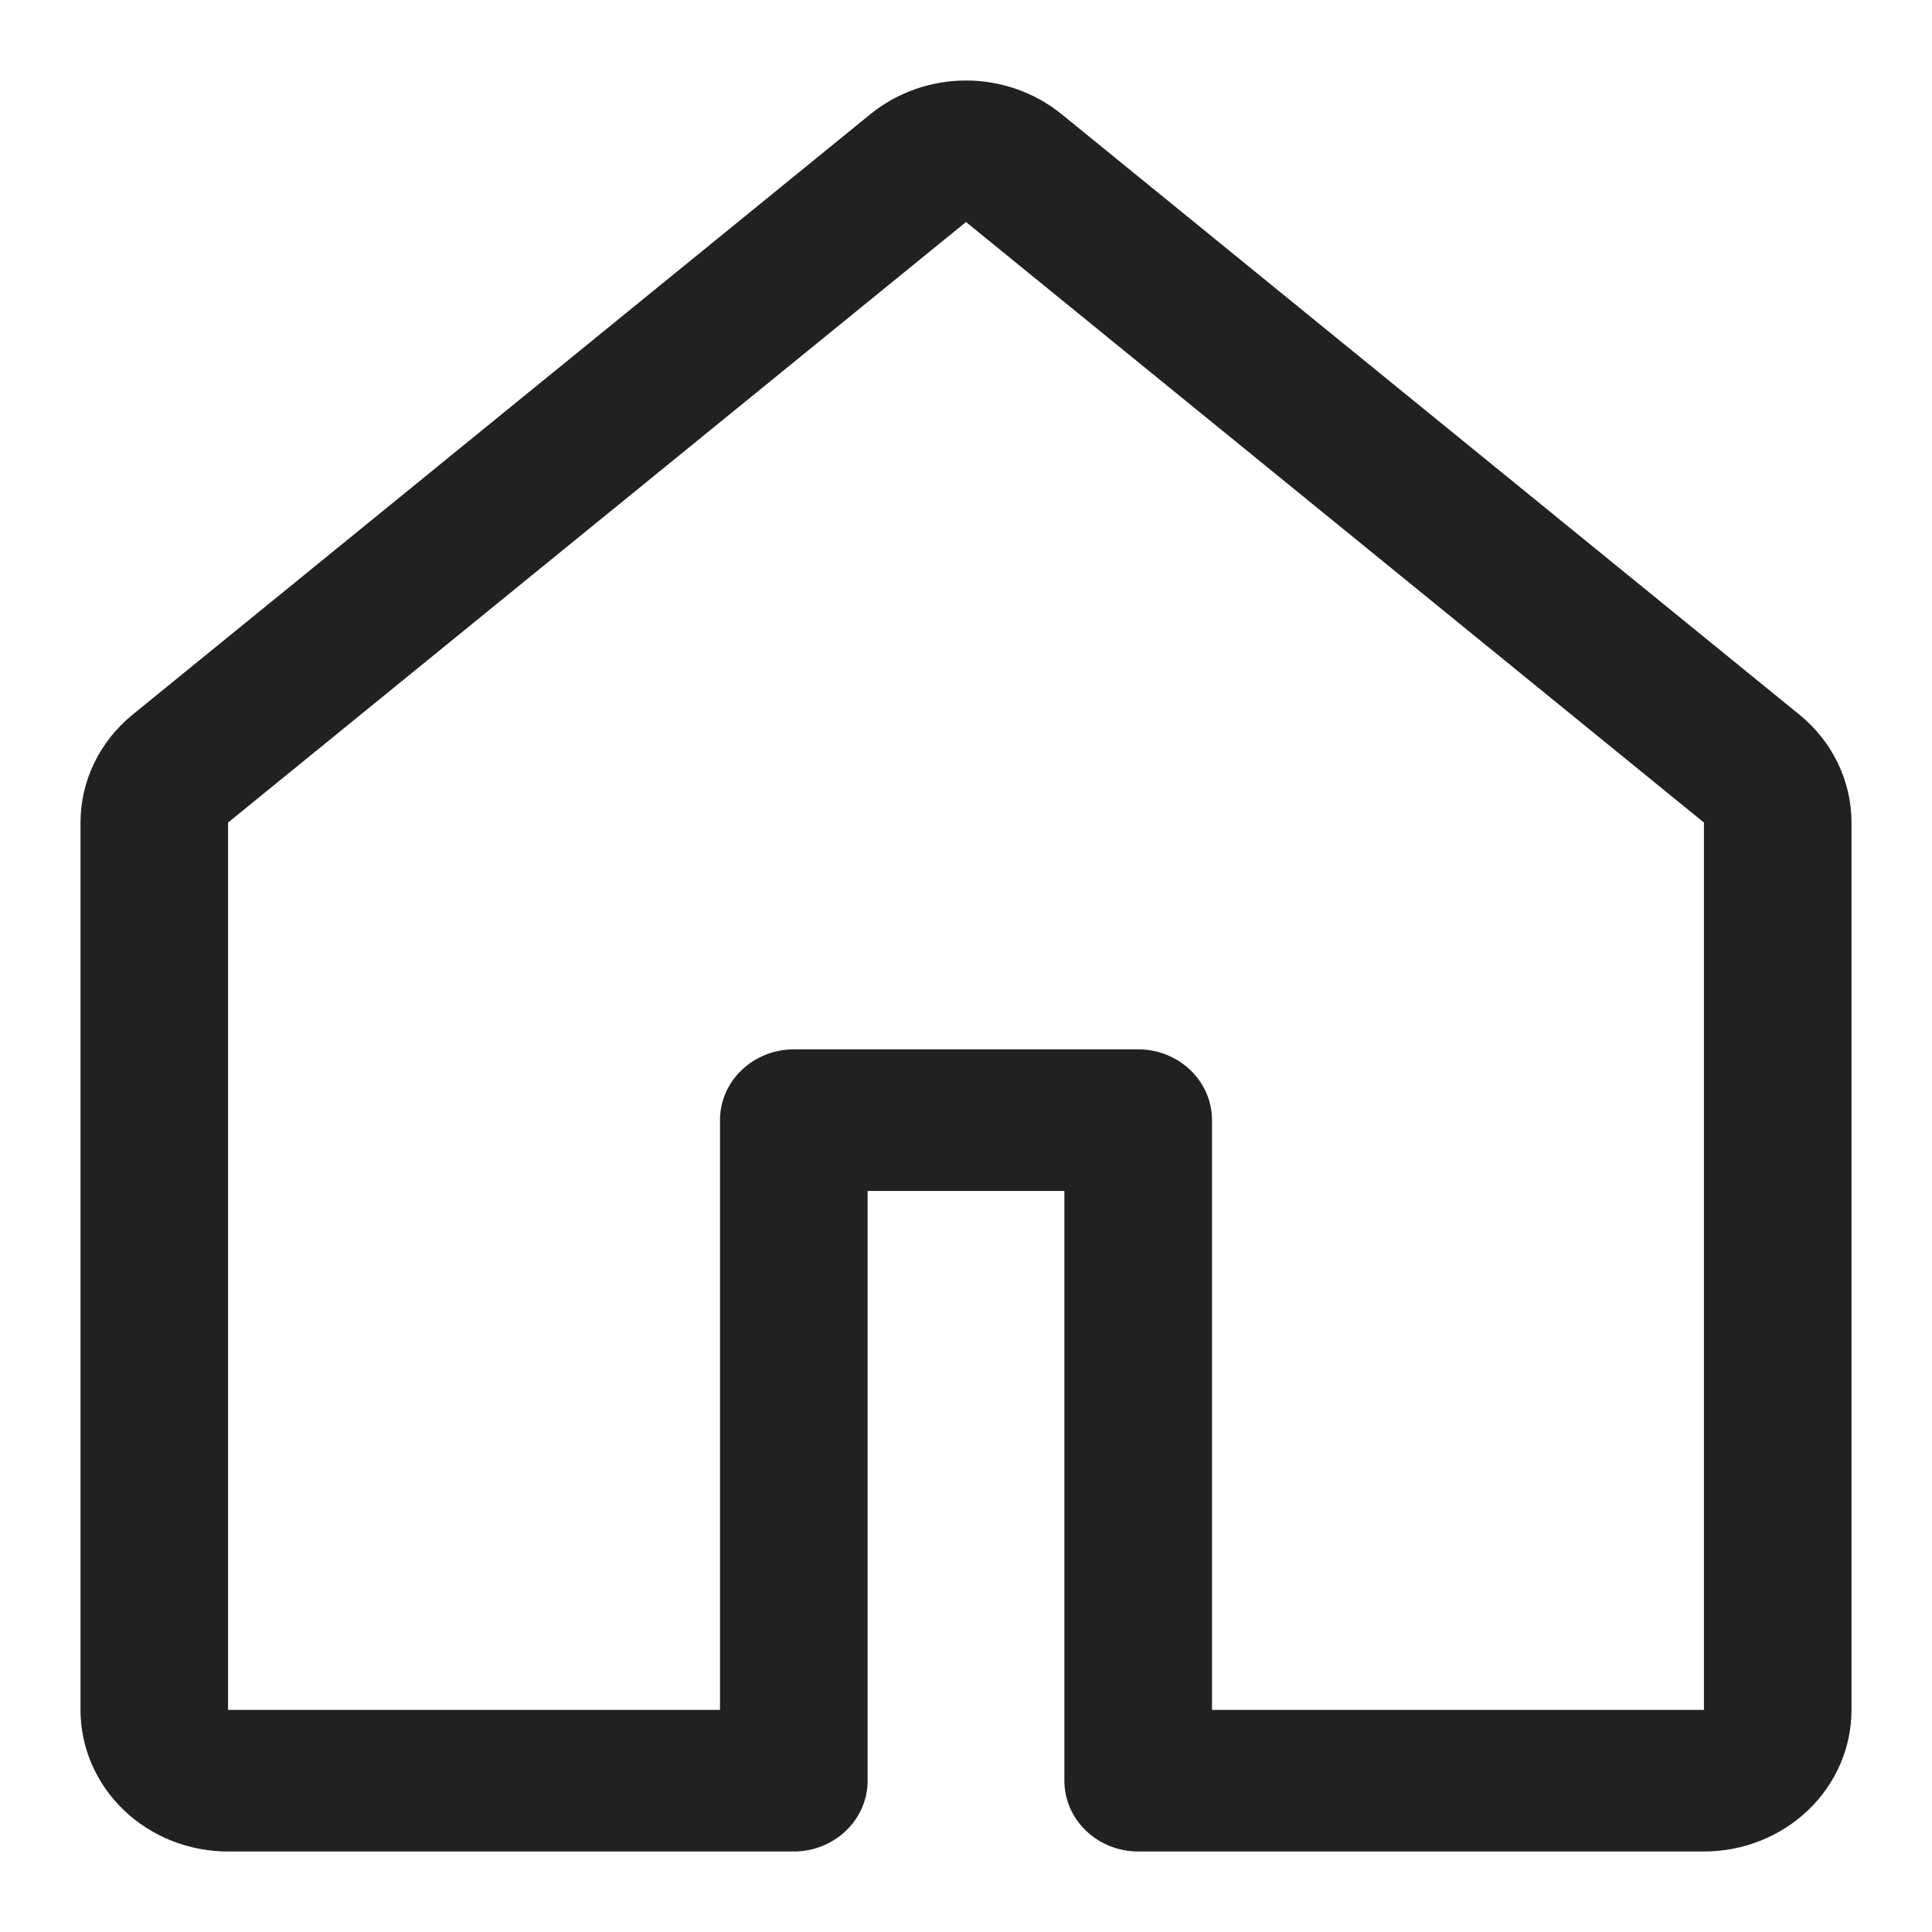
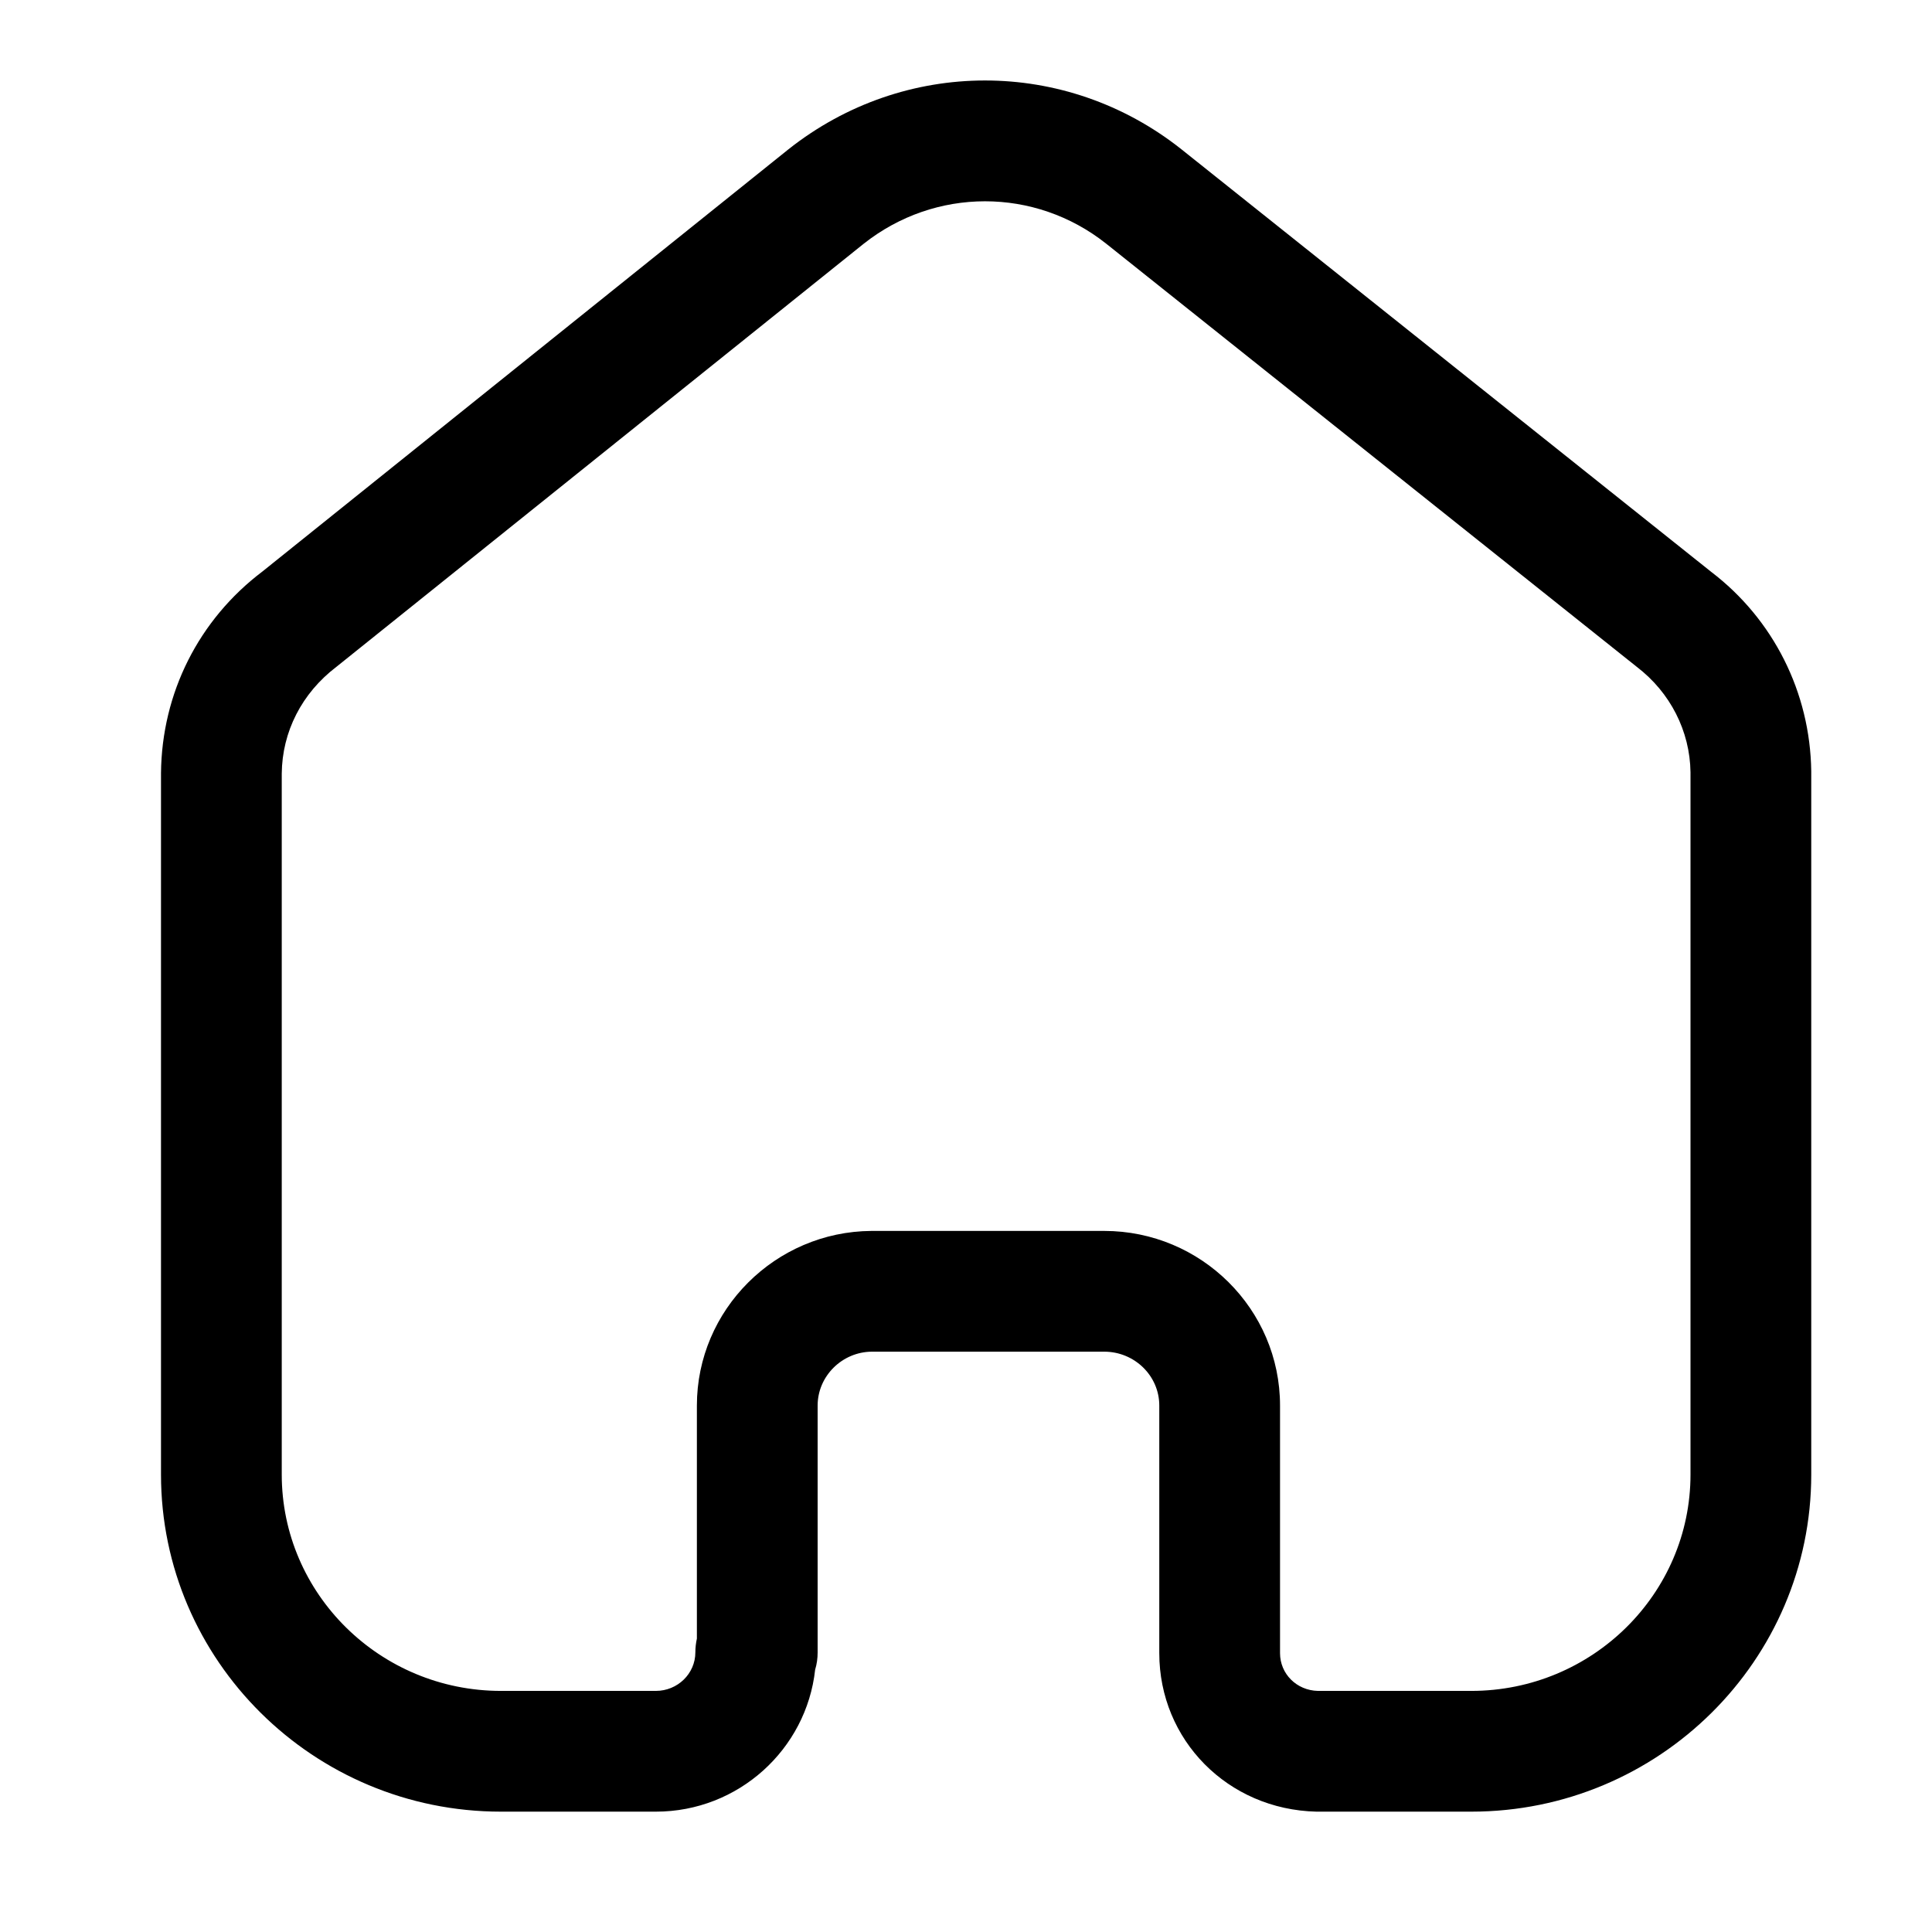
<svg xmlns="http://www.w3.org/2000/svg" width="24" height="24" viewBox="0 0 24 24" fill="none">
-   <path fill-rule="evenodd" clip-rule="evenodd" d="M10.814 1.417C11.146 1.148 11.566 1 12 1C12.434 1 12.854 1.148 13.186 1.417L22.352 8.877C22.555 9.042 22.718 9.247 22.83 9.479C22.942 9.711 23 9.963 23 10.218V21.241C23 21.708 22.807 22.155 22.463 22.485C22.119 22.815 21.653 23 21.167 23H14.139C13.896 23 13.663 22.907 13.491 22.742C13.319 22.578 13.222 22.354 13.222 22.121V14.794H10.778V22.121C10.778 22.354 10.681 22.578 10.509 22.742C10.337 22.907 10.104 23 9.861 23H2.833C2.347 23 1.881 22.815 1.537 22.485C1.193 22.155 1 21.708 1 21.241V10.218C1 9.702 1.237 9.211 1.648 8.877L10.814 1.417ZM12 2.758L2.833 10.218V21.241H8.944V13.914C8.944 13.681 9.041 13.457 9.213 13.293C9.385 13.128 9.618 13.035 9.861 13.035H14.139C14.382 13.035 14.615 13.128 14.787 13.293C14.959 13.457 15.056 13.681 15.056 13.914V21.241H21.167V10.218L12 2.758Z" fill="black" fill-opacity="0.87" />
+   <path fill-rule="evenodd" clip-rule="evenodd" d="M13.717 15.291C14.921 15.291 15.901 16.264 15.901 17.46V20.536C15.901 20.793 16.107 20.999 16.371 21.005H18.277C19.779 21.005 21 19.799 21 18.317V9.593C20.993 9.083 20.75 8.603 20.333 8.284L13.74 3.026C12.855 2.325 11.617 2.325 10.729 3.028L4.181 8.282C3.748 8.611 3.505 9.091 3.5 9.61V18.317C3.5 19.799 4.721 21.005 6.223 21.005H8.147C8.418 21.005 8.638 20.79 8.638 20.526C8.638 20.468 8.645 20.41 8.657 20.355V17.46C8.657 16.271 9.631 15.299 10.826 15.291H13.717ZM18.277 22.505H16.353C15.251 22.479 14.401 21.614 14.401 20.536V17.46C14.401 17.091 14.094 16.791 13.717 16.791H10.831C10.462 16.793 10.157 17.094 10.157 17.46V20.526C10.157 20.601 10.147 20.673 10.126 20.741C10.018 21.731 9.172 22.505 8.147 22.505H6.223C3.894 22.505 2 20.626 2 18.317V9.603C2.01 8.609 2.468 7.699 3.259 7.1L9.794 1.855C11.233 0.715 13.238 0.715 14.674 1.853L21.256 7.103C22.029 7.692 22.487 8.6 22.5 9.582V18.317C22.5 20.626 20.606 22.505 18.277 22.505Z" fill="black" />
</svg>
